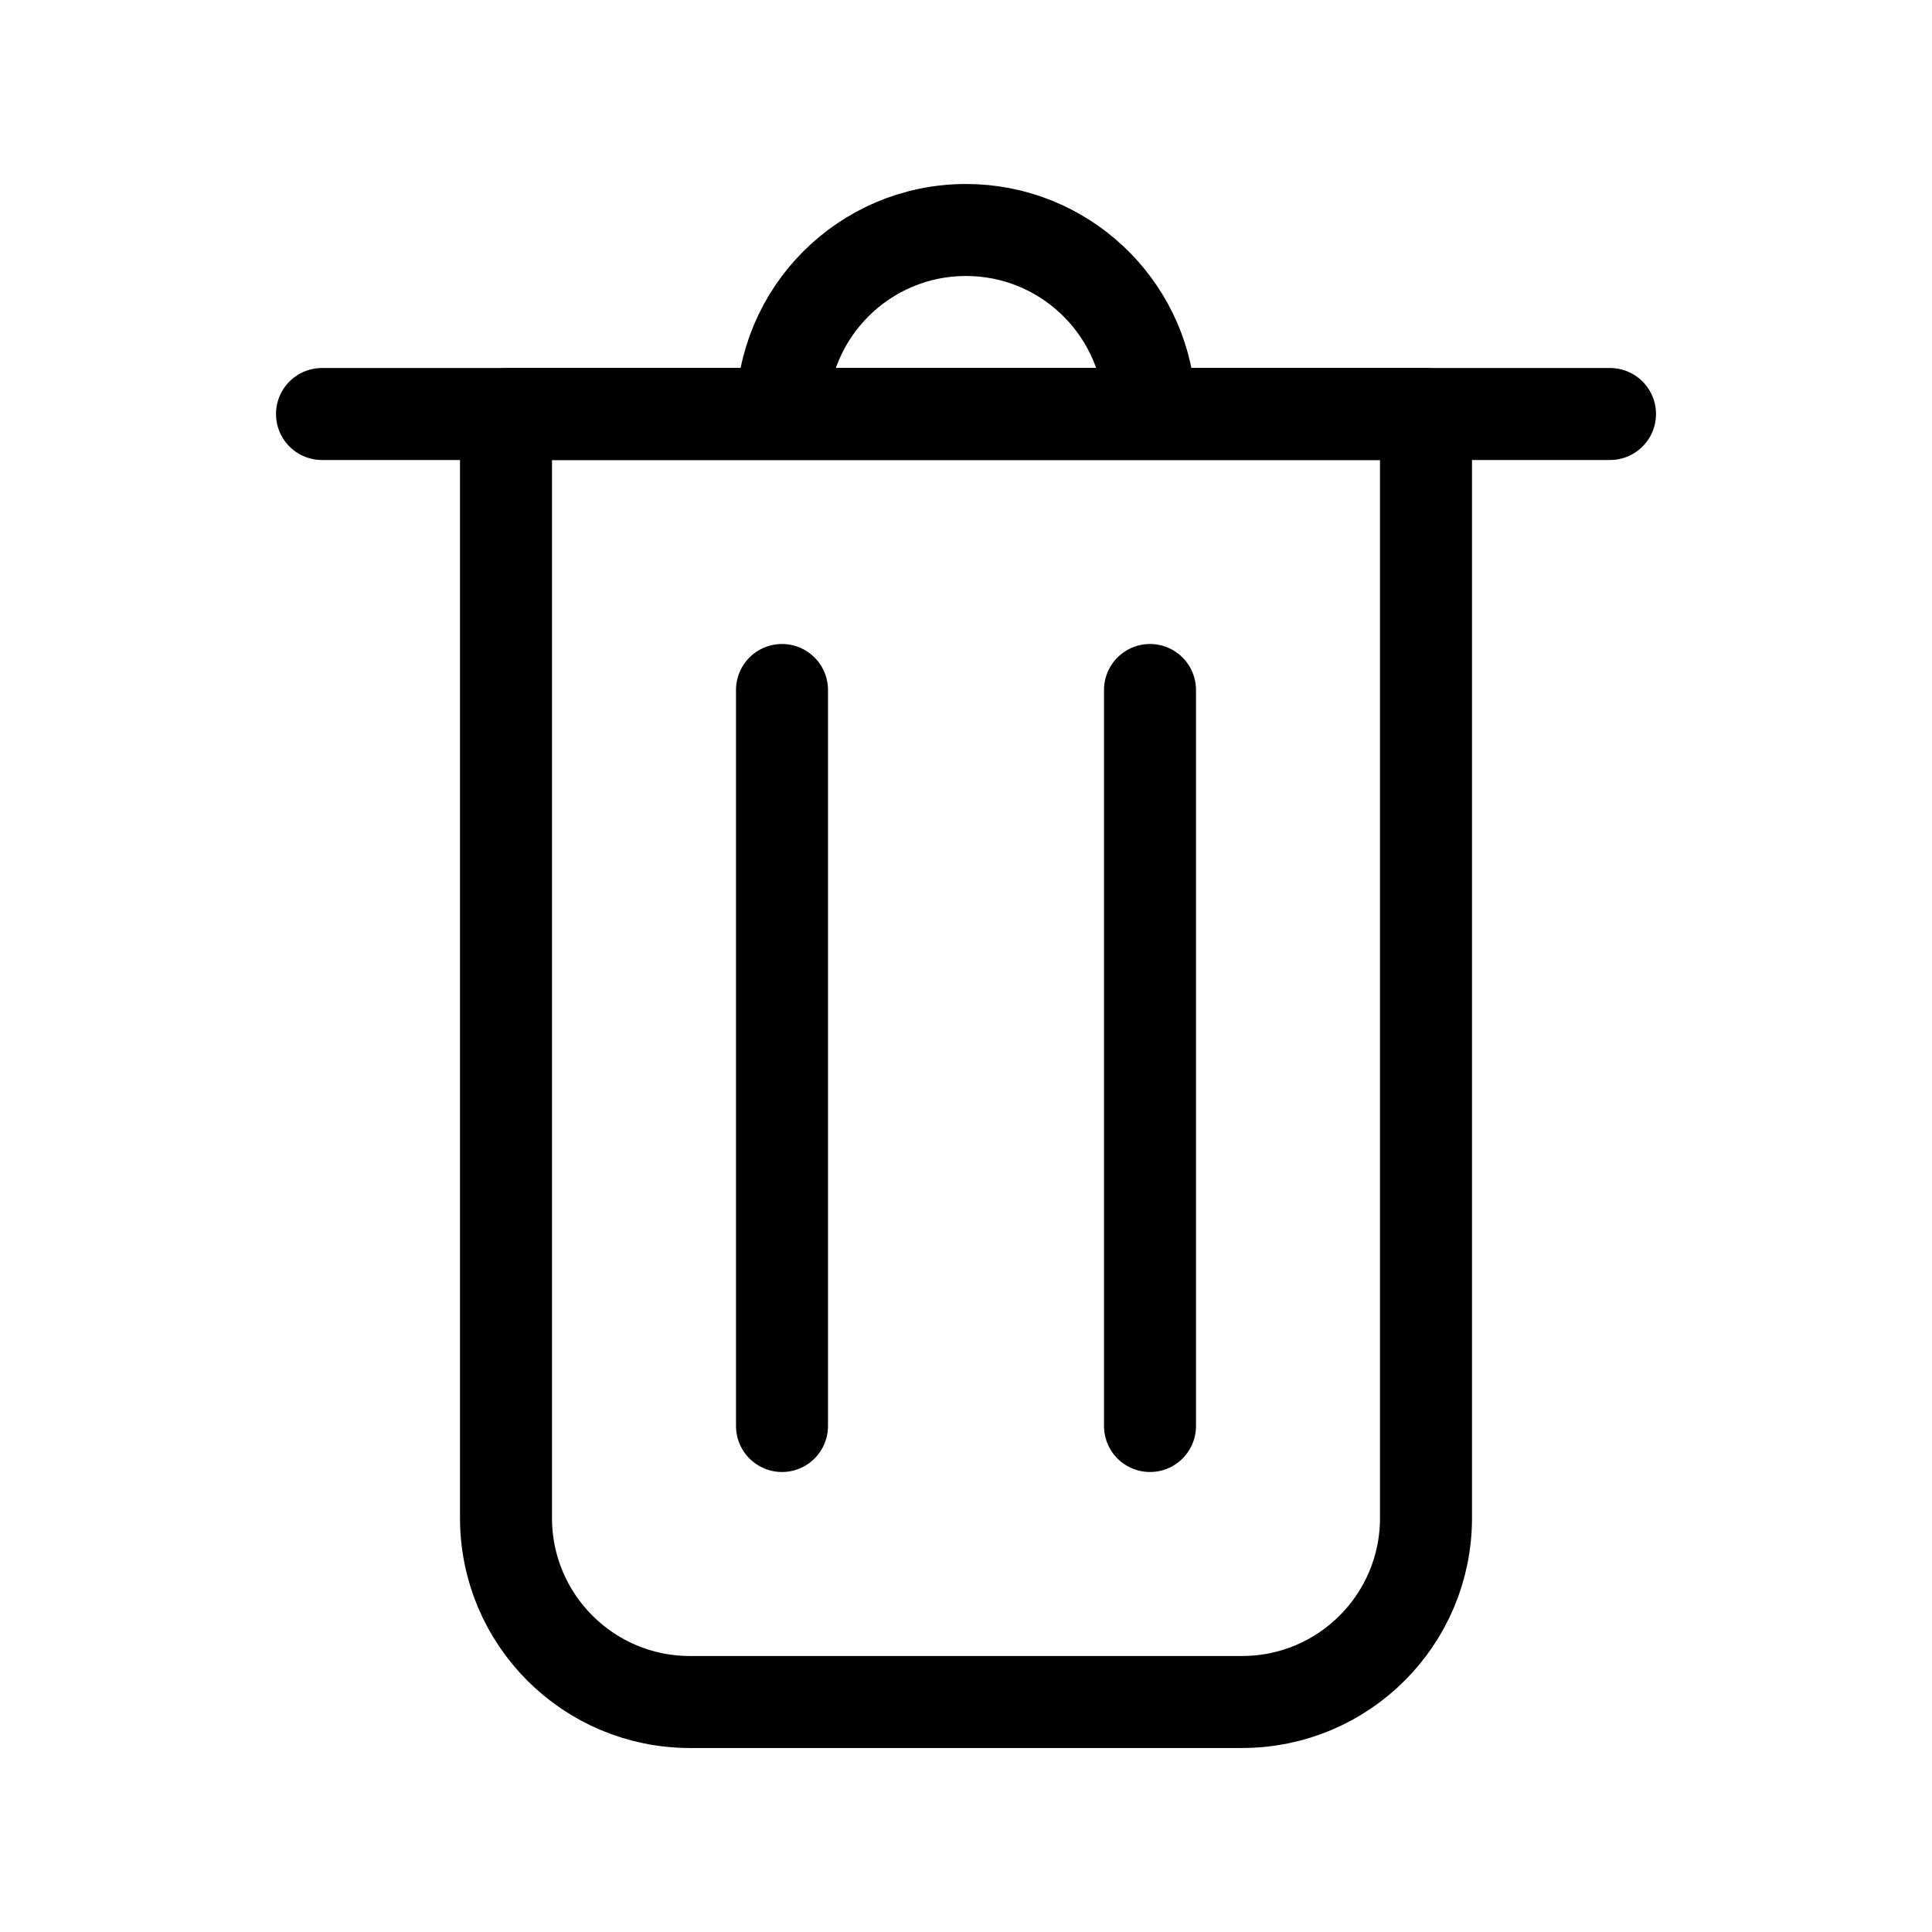
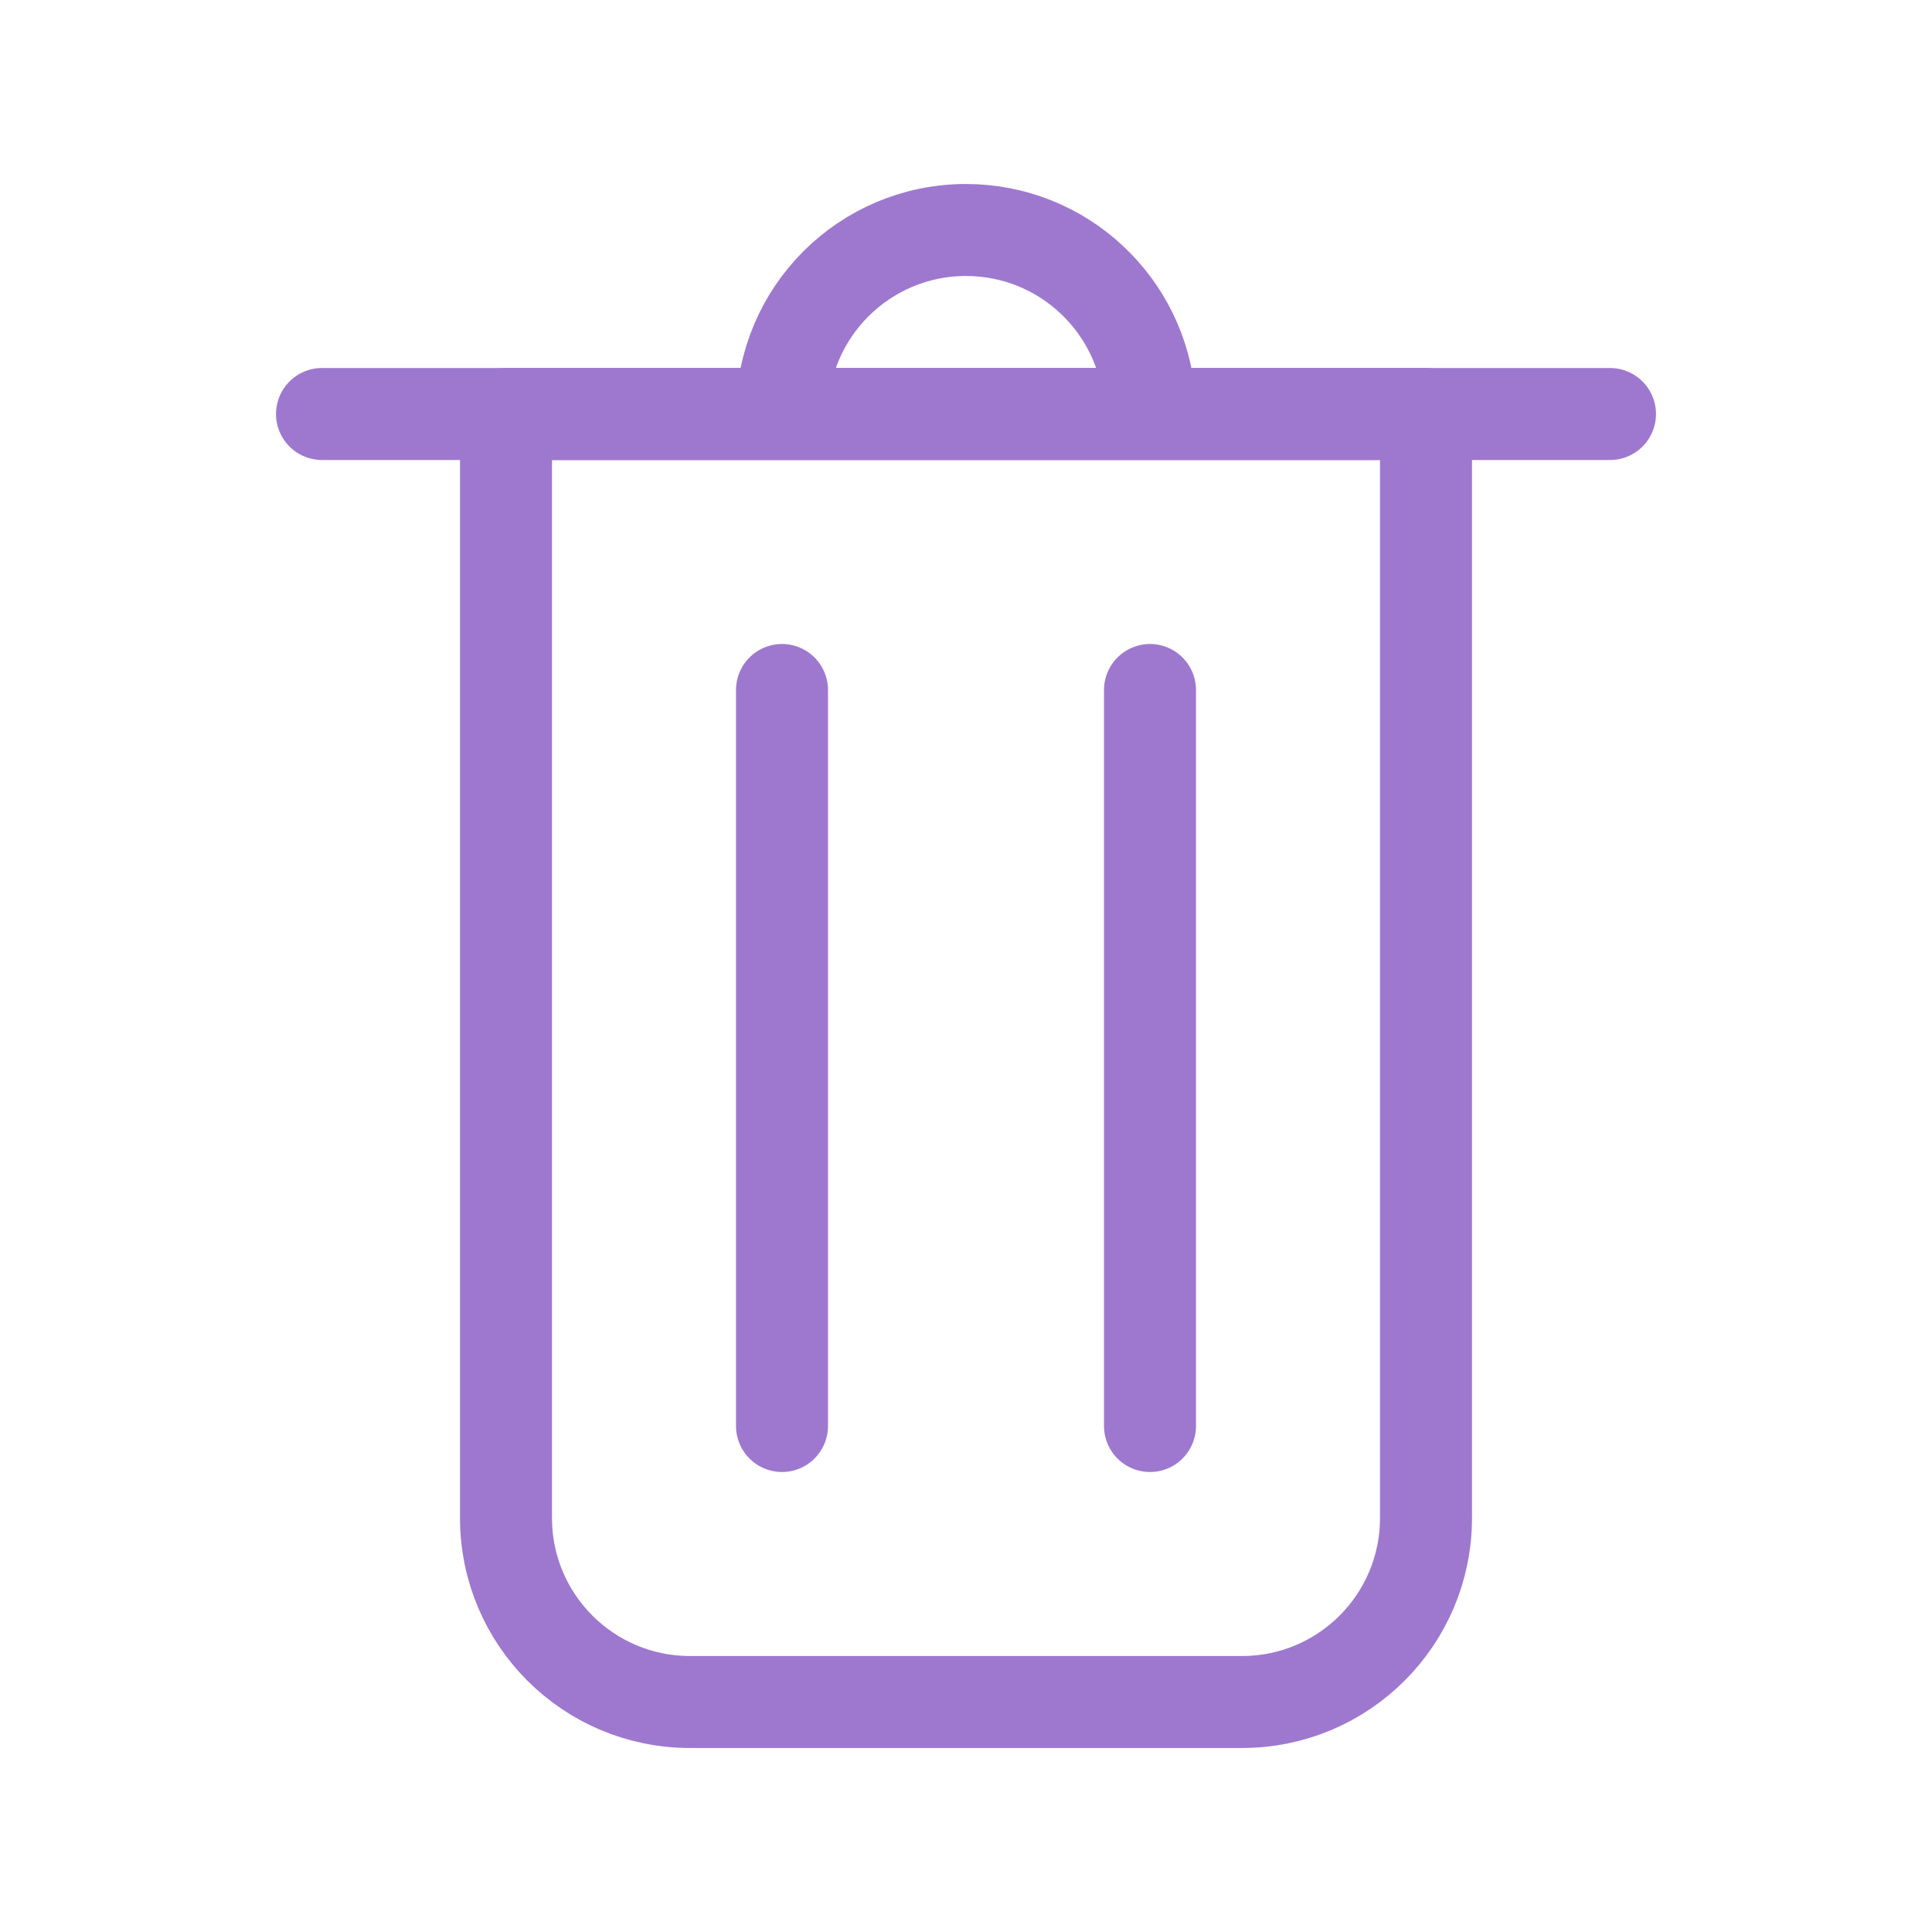
<svg xmlns="http://www.w3.org/2000/svg" height="21" viewBox="0 0 21 21" width="21">
-   <g fill="none" fill-rule="evenodd" stroke="currentColor" stroke-linecap="round" stroke-linejoin="round" transform="translate(3 2)">
+   <g fill="none" fill-rule="evenodd" stroke="#9e78cf" stroke-linecap="round" stroke-linejoin="round" transform="translate(3 2)">
    <path d="m2.5 2.5h10v12c0 1.105-.895 2-2 2h-6c-1.105 0-2-.895-2-2zm5-2c1.054 0 1.918.816 1.995 1.851l.005.149h-4c0-1.105.895-2 2-2z" />
    <path d="m.5 2.5h14" />
    <path d="m5.5 5.5v8" />
    <path d="m9.5 5.5v8" />
  </g>
</svg>
